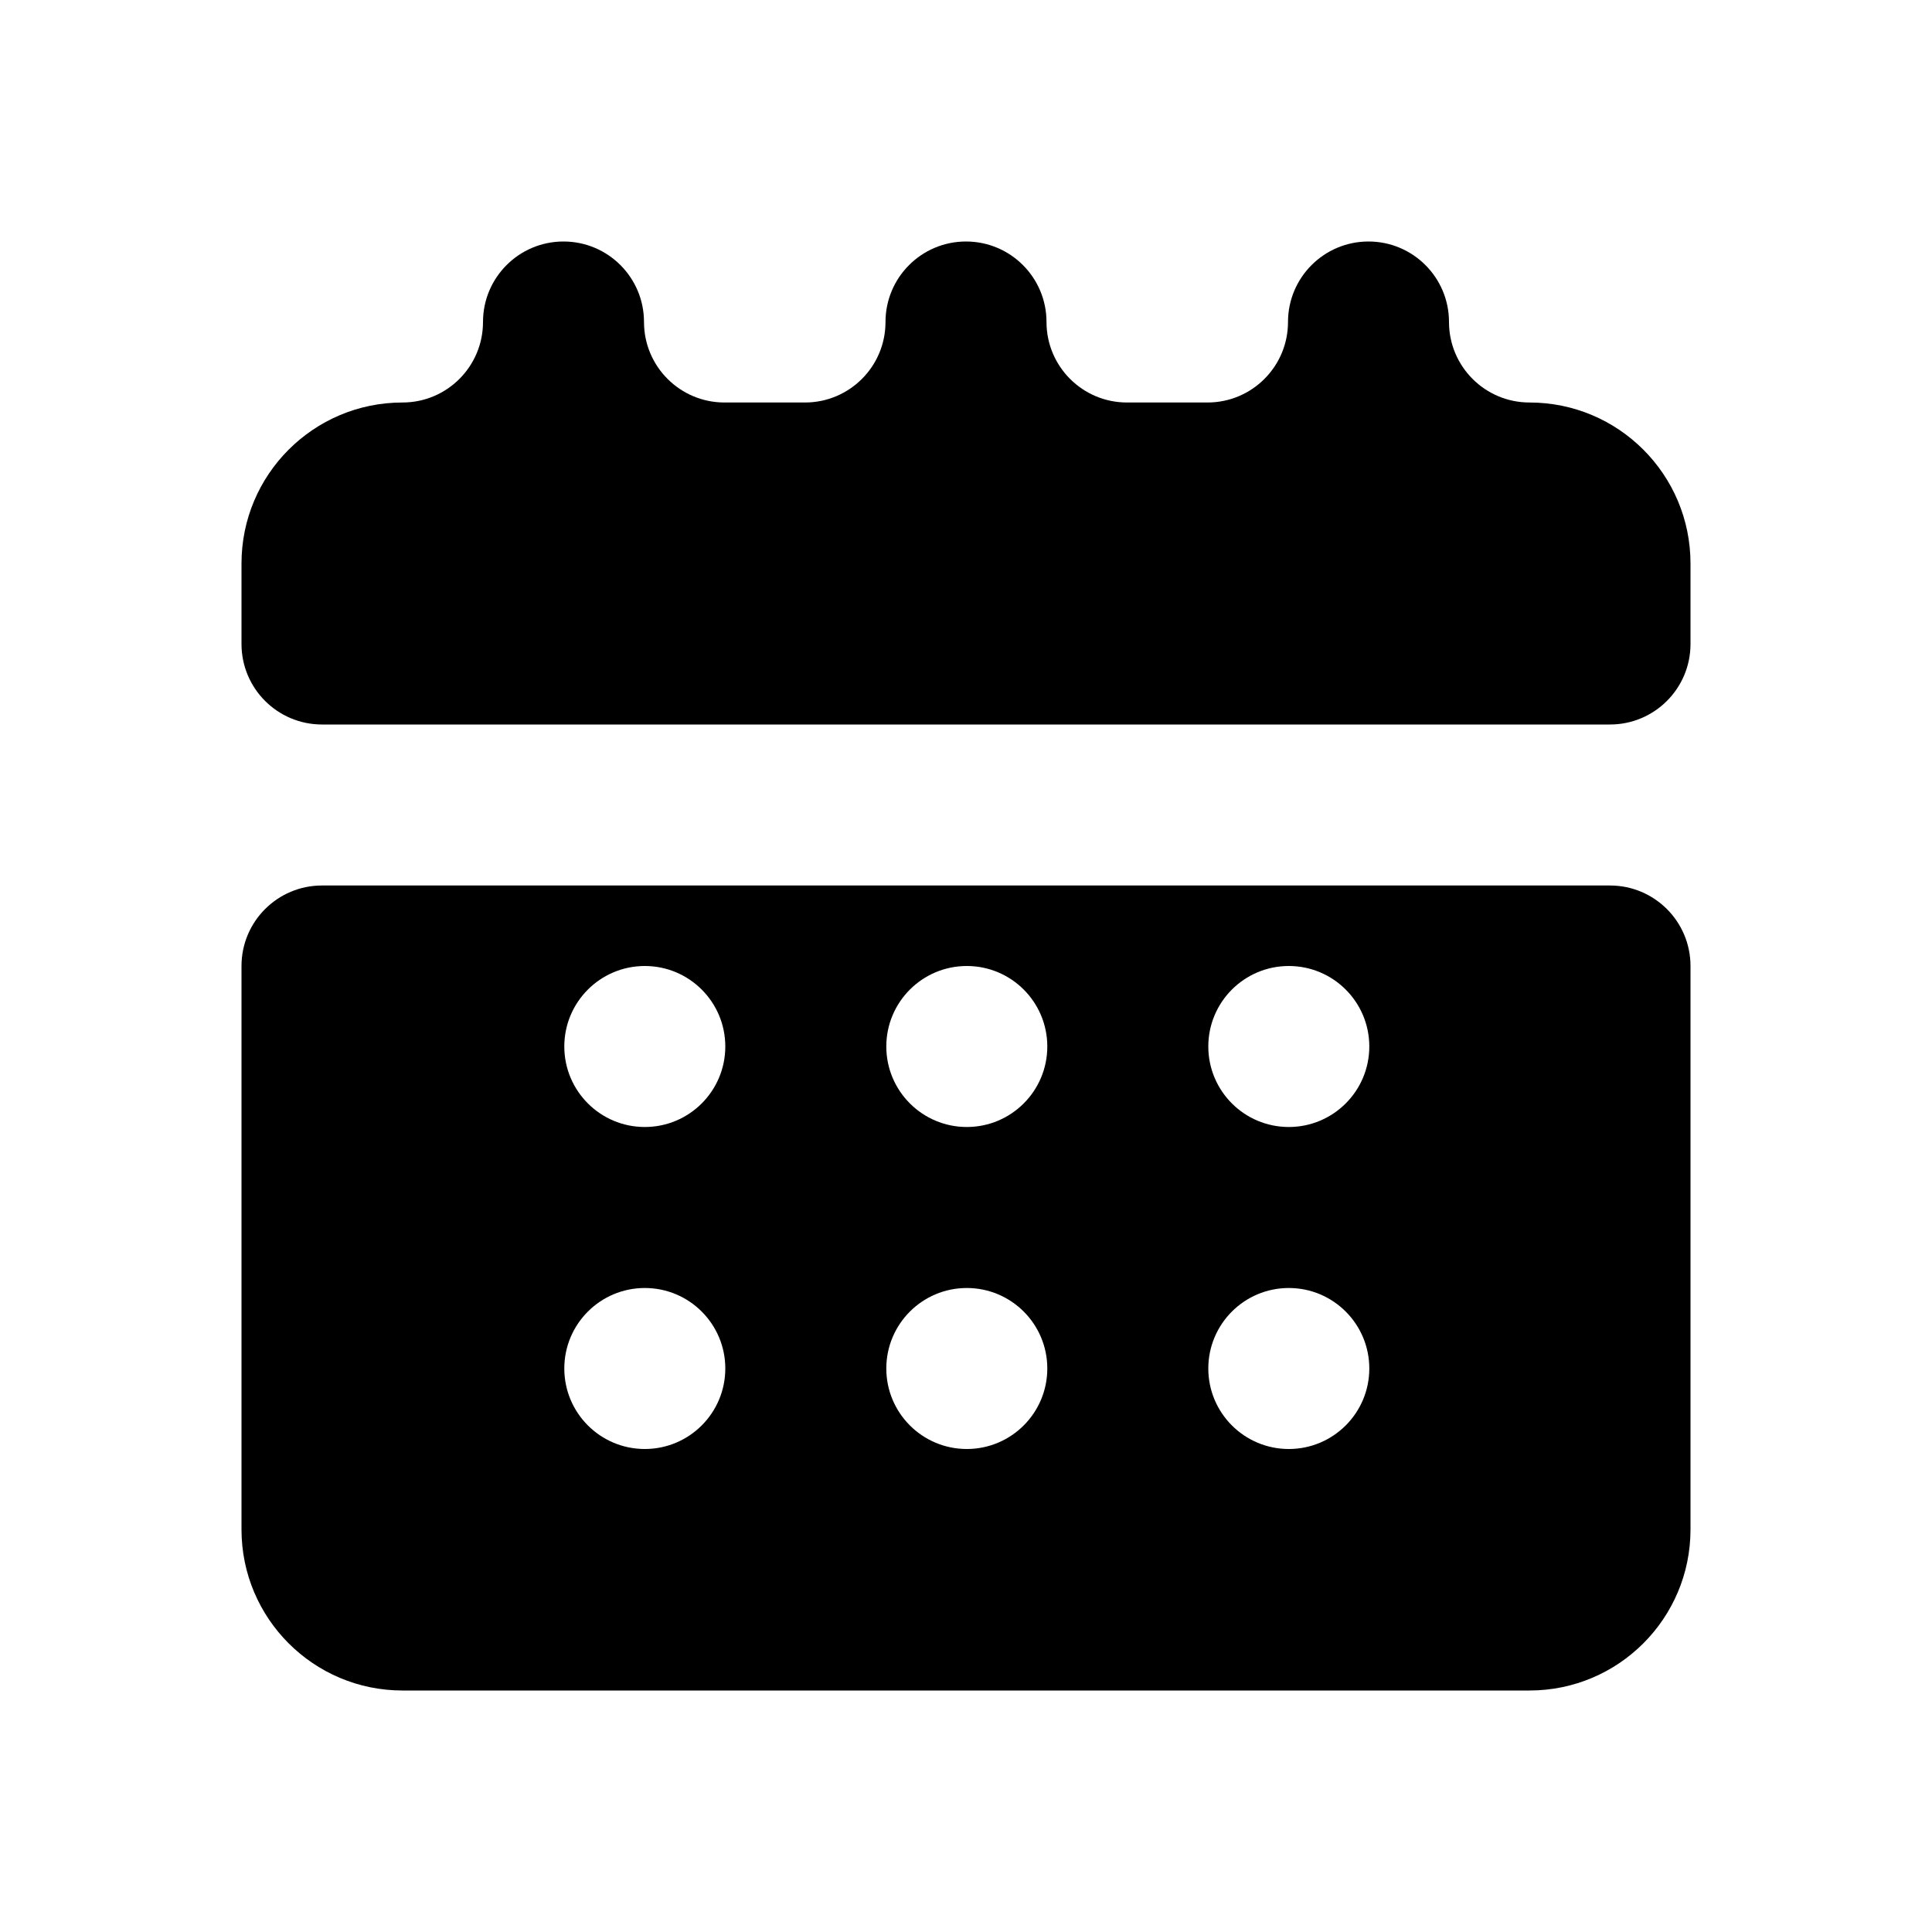
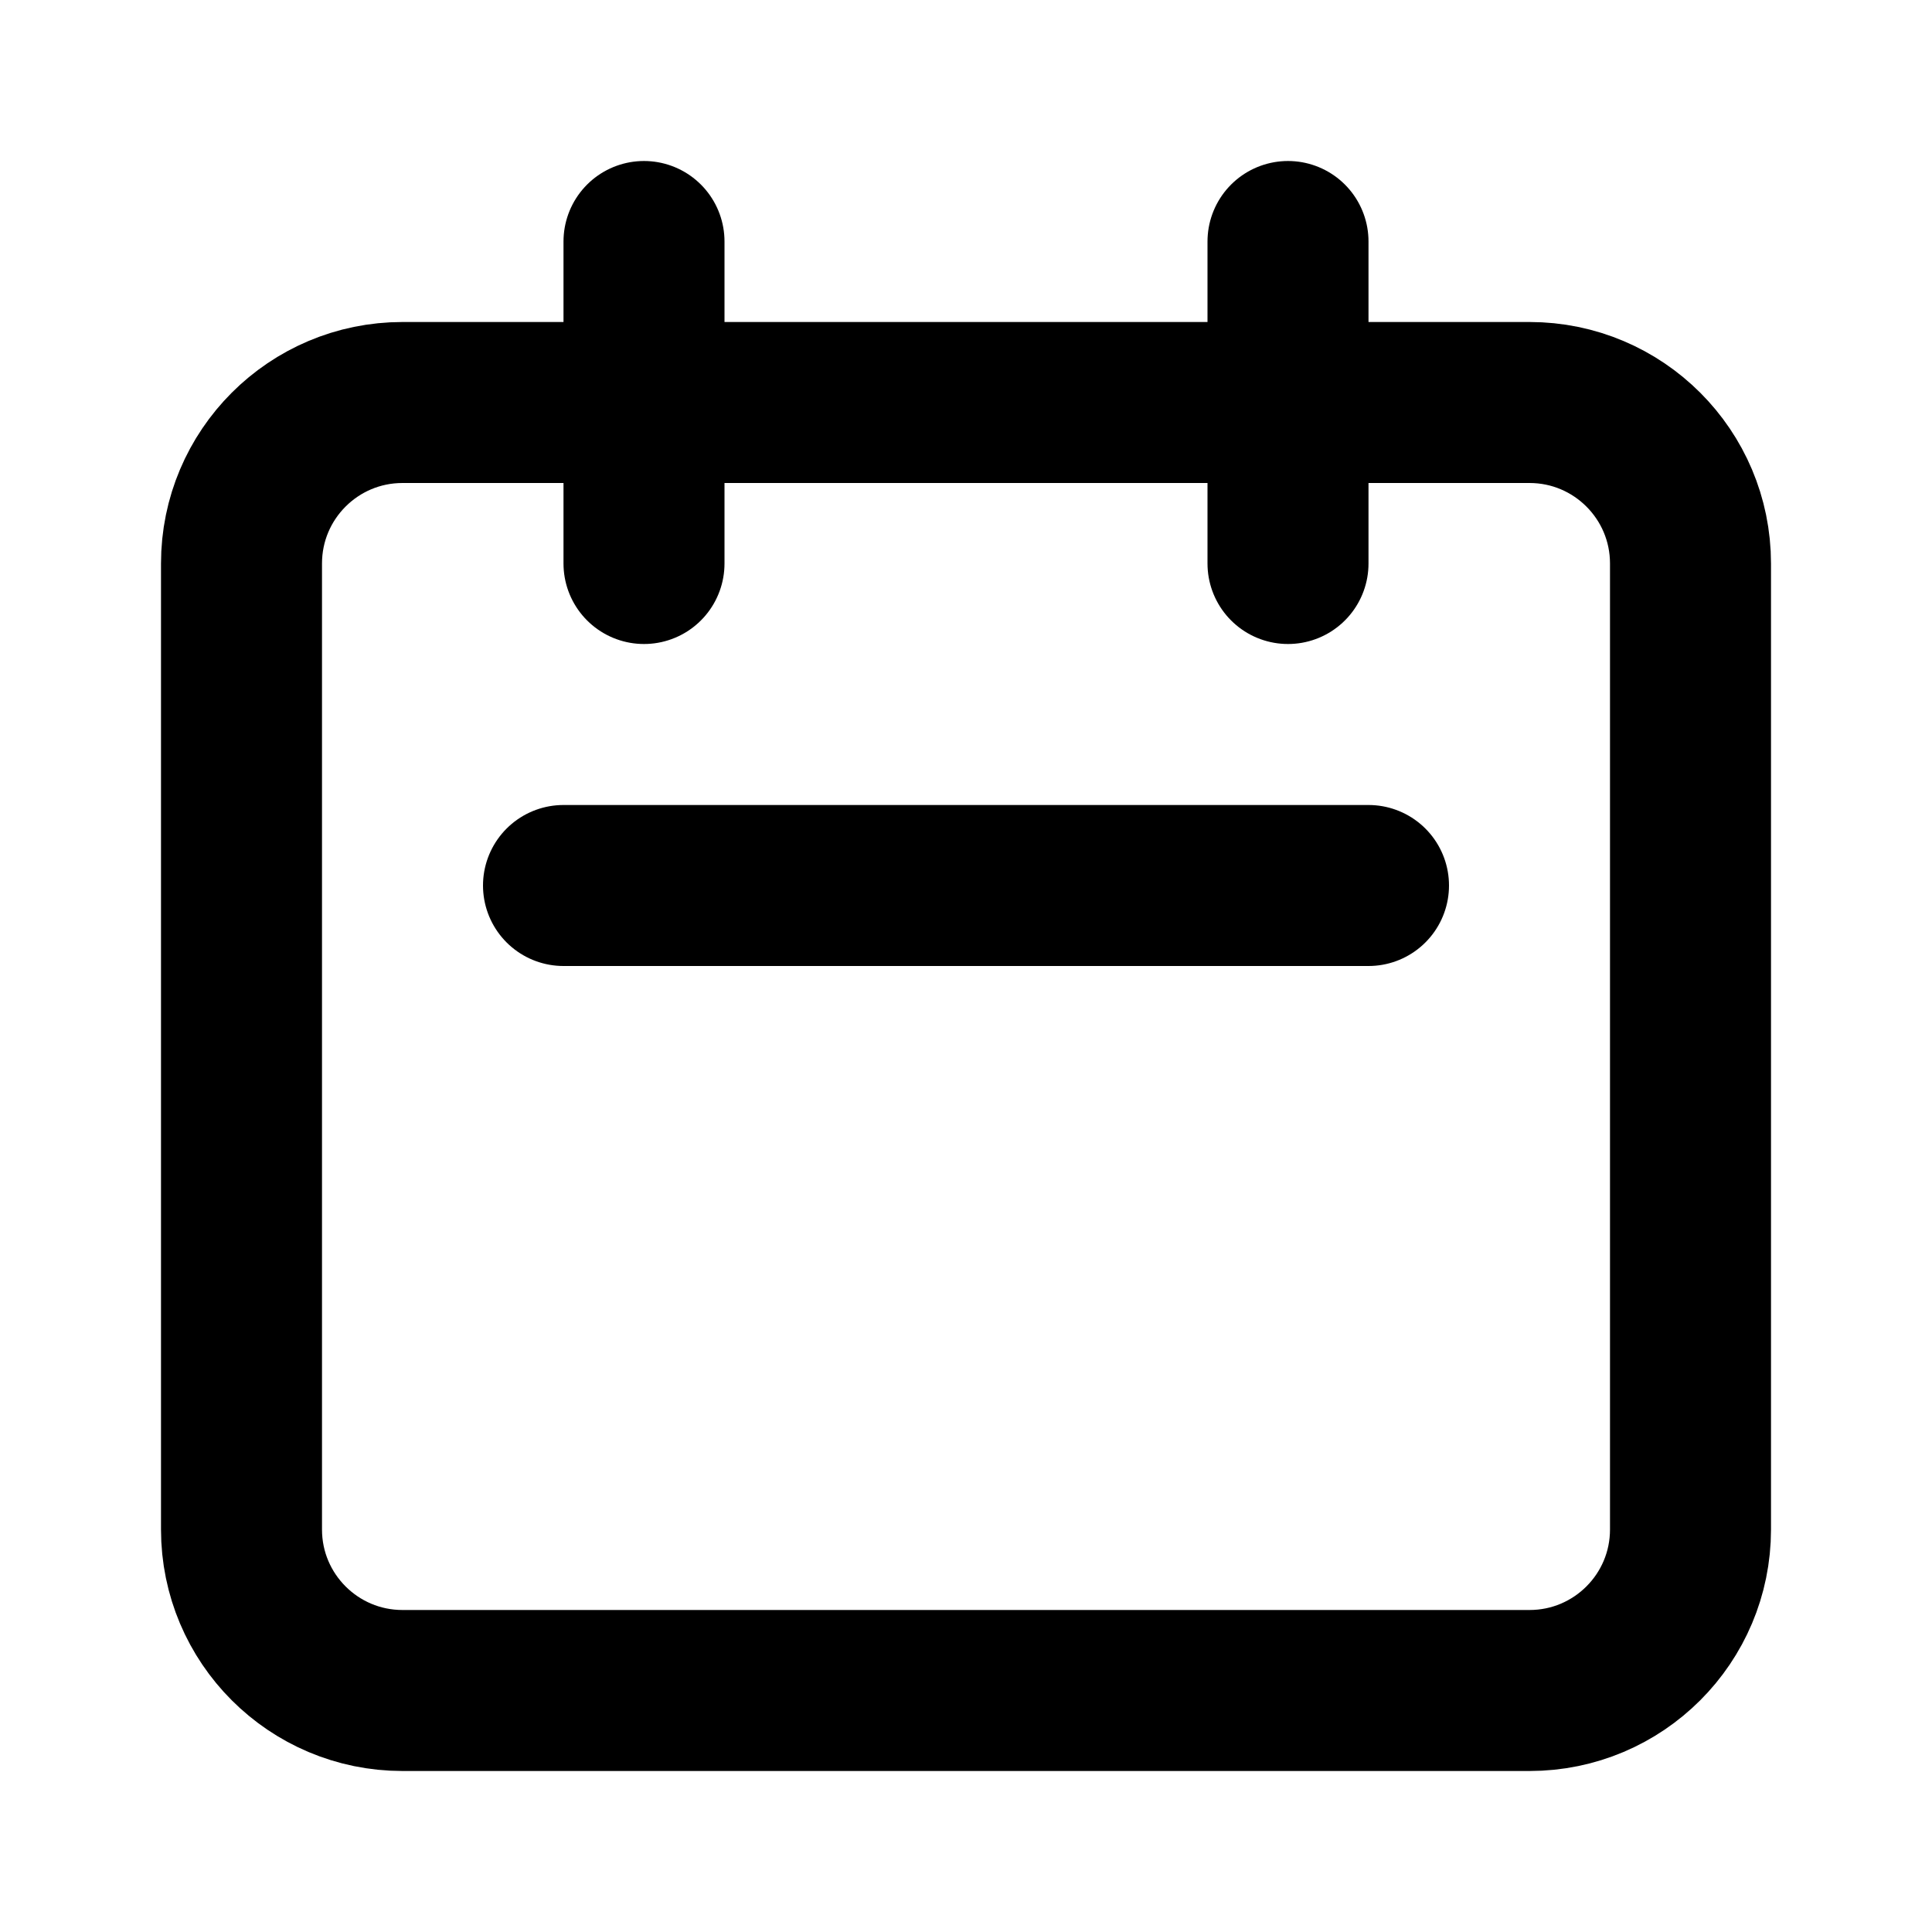
- <svg xmlns="http://www.w3.org/2000/svg" class="w-6 h-6 text-gray-800 dark:text-white" aria-hidden="true" width="24" height="24" fill="currentColor" viewBox="0 0 24 24">
-   <path fill-rule="evenodd" d="M5 5a1 1 0 0 0 1-1 1 1 0 1 1 2 0 1 1 0 0 0 1 1h1a1 1 0 0 0 1-1 1 1 0 1 1 2 0 1 1 0 0 0 1 1h1a1 1 0 0 0 1-1 1 1 0 1 1 2 0 1 1 0 0 0 1 1 2 2 0 0 1 2 2v1a1 1 0 0 1-1 1H4a1 1 0 0 1-1-1V7a2 2 0 0 1 2-2ZM3 19v-7a1 1 0 0 1 1-1h16a1 1 0 0 1 1 1v7a2 2 0 0 1-2 2H5a2 2 0 0 1-2-2Zm6.01-6a1 1 0 1 0-2 0 1 1 0 0 0 2 0Zm2 0a1 1 0 1 1 2 0 1 1 0 0 1-2 0Zm6 0a1 1 0 1 0-2 0 1 1 0 0 0 2 0Zm-10 4a1 1 0 1 1 2 0 1 1 0 0 1-2 0Zm6 0a1 1 0 1 0-2 0 1 1 0 0 0 2 0Zm2 0a1 1 0 1 1 2 0 1 1 0 0 1-2 0Z" clip-rule="evenodd" />
+ <svg xmlns="http://www.w3.org/2000/svg" fill="none" viewBox="0 0 24 24" stroke="currentColor">
+   <path stroke-linecap="round" stroke-linejoin="round" stroke-width="2" d="M8 7V3m8 4V3m-9 8h10M5 21h14a2 2 0 002-2V7a2 2 0 00-2-2H5a2 2 0 00-2 2v12a2 2 0 002 2z" />
</svg>
